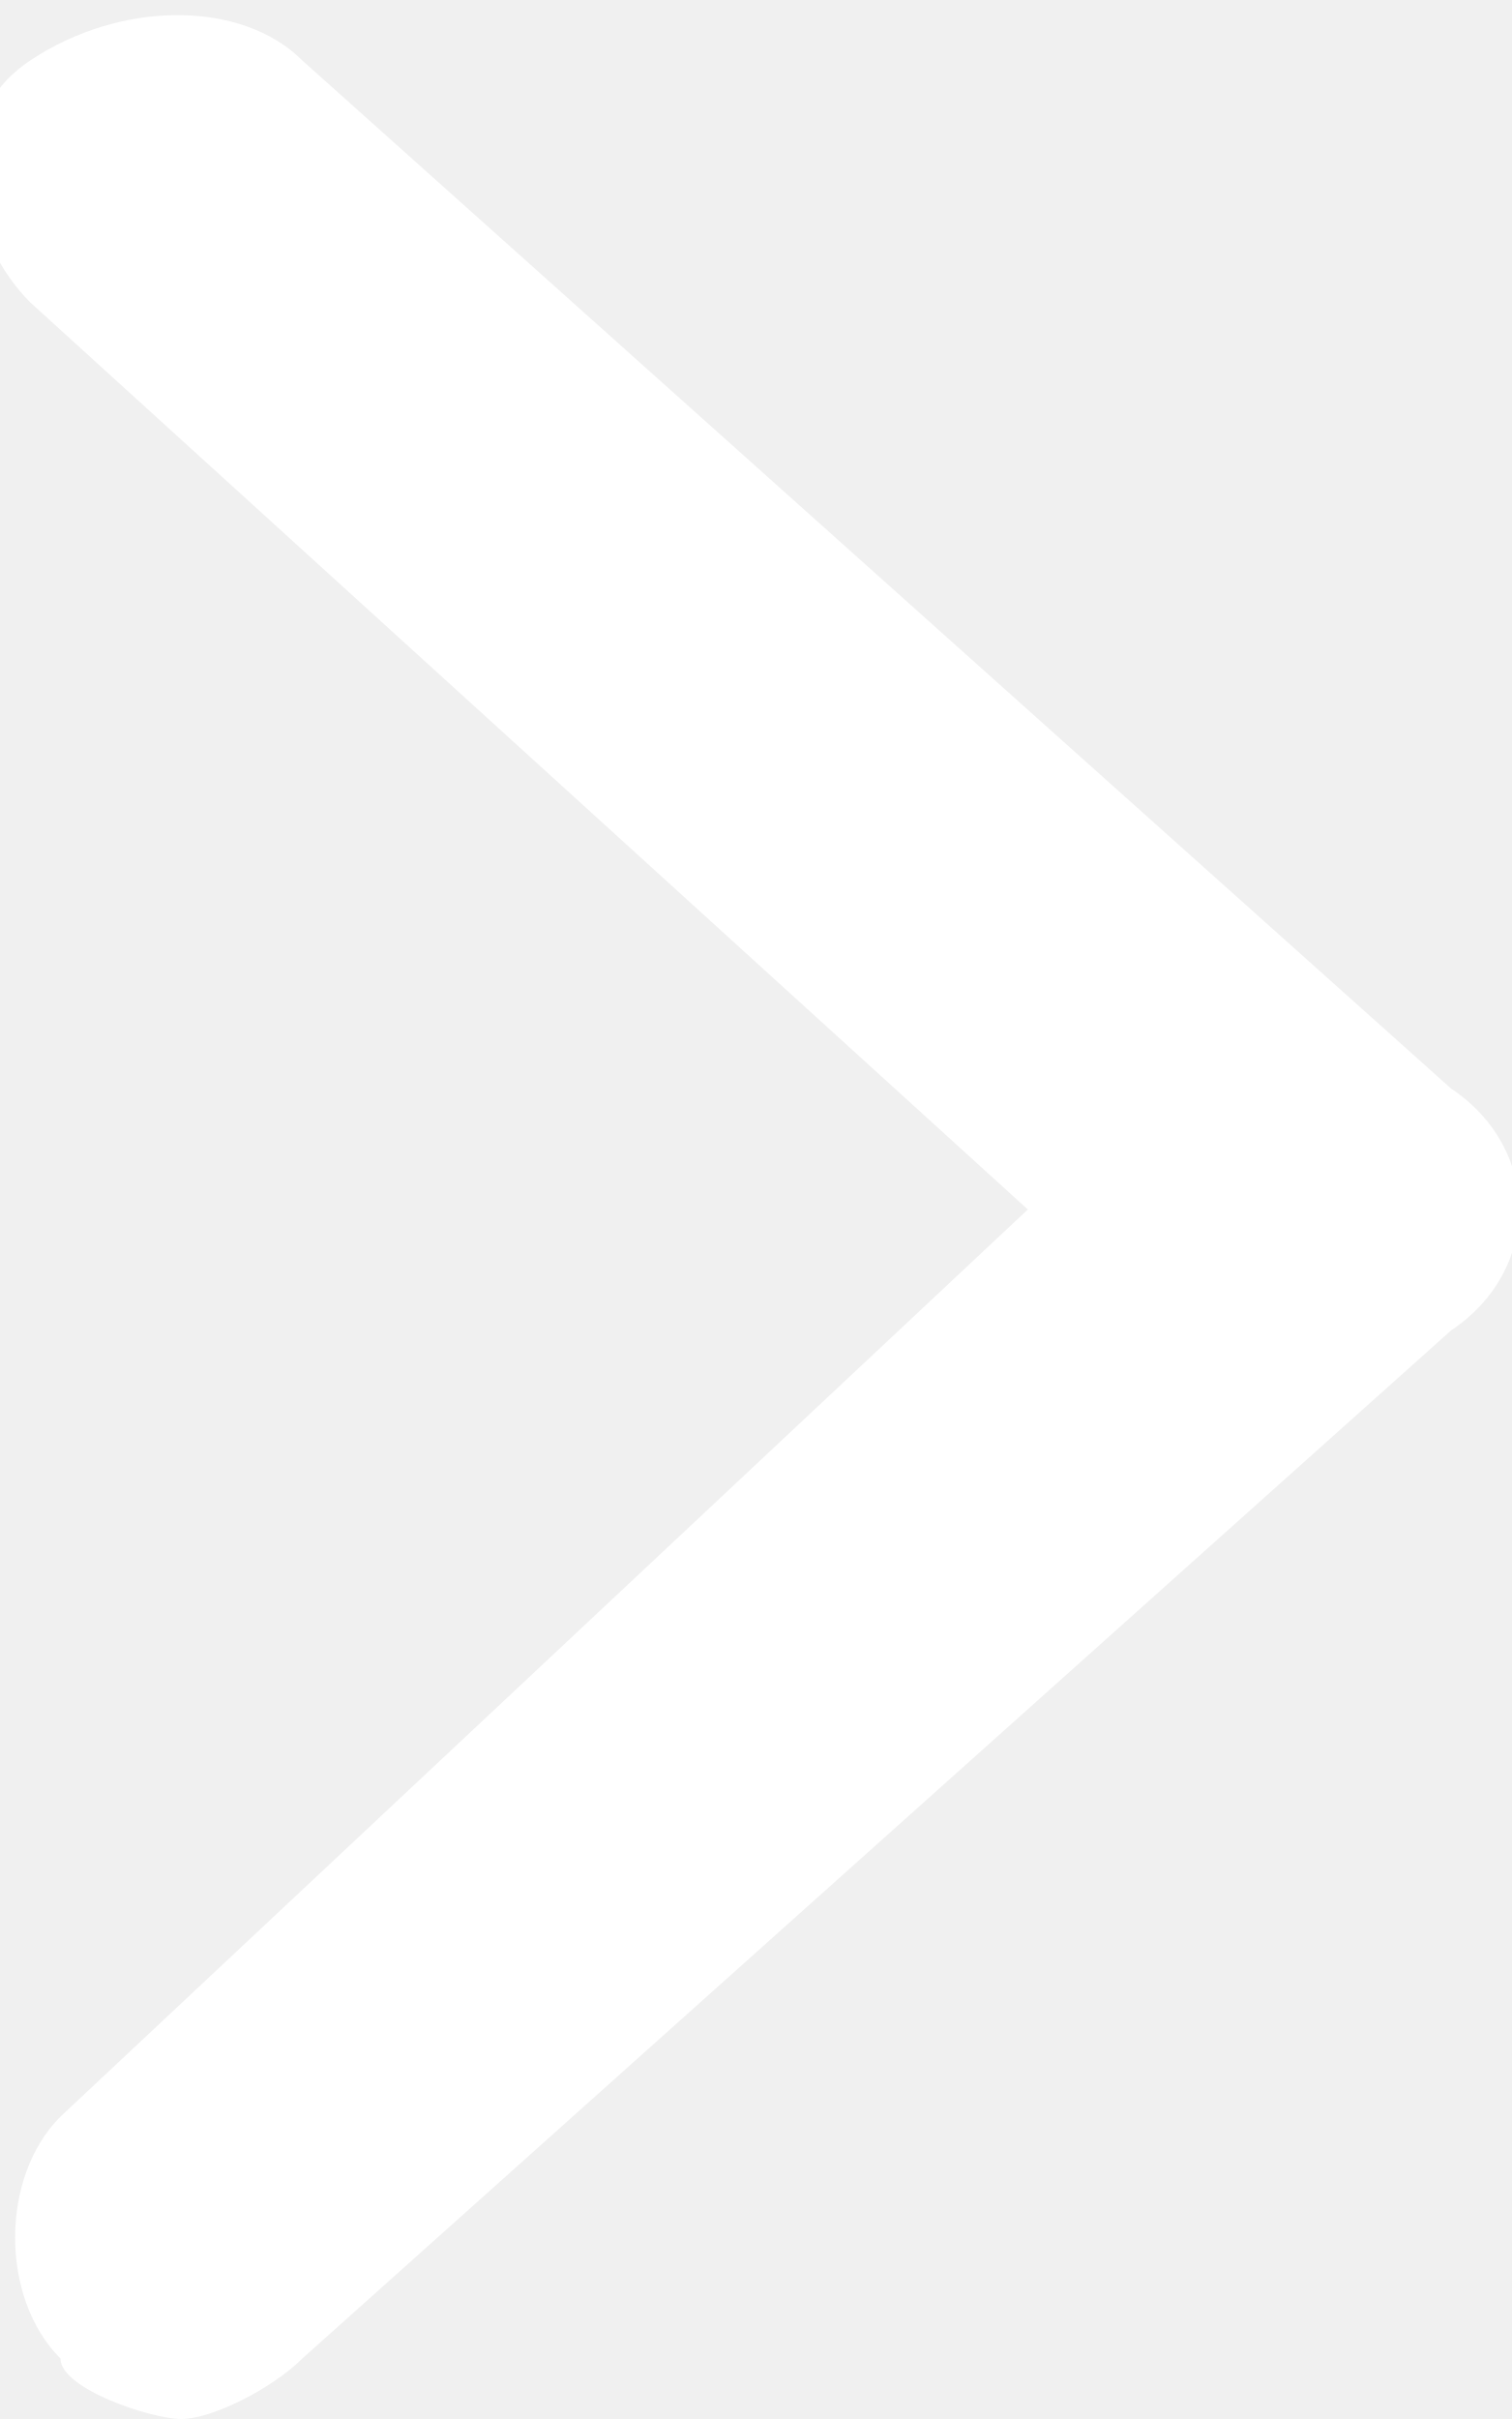
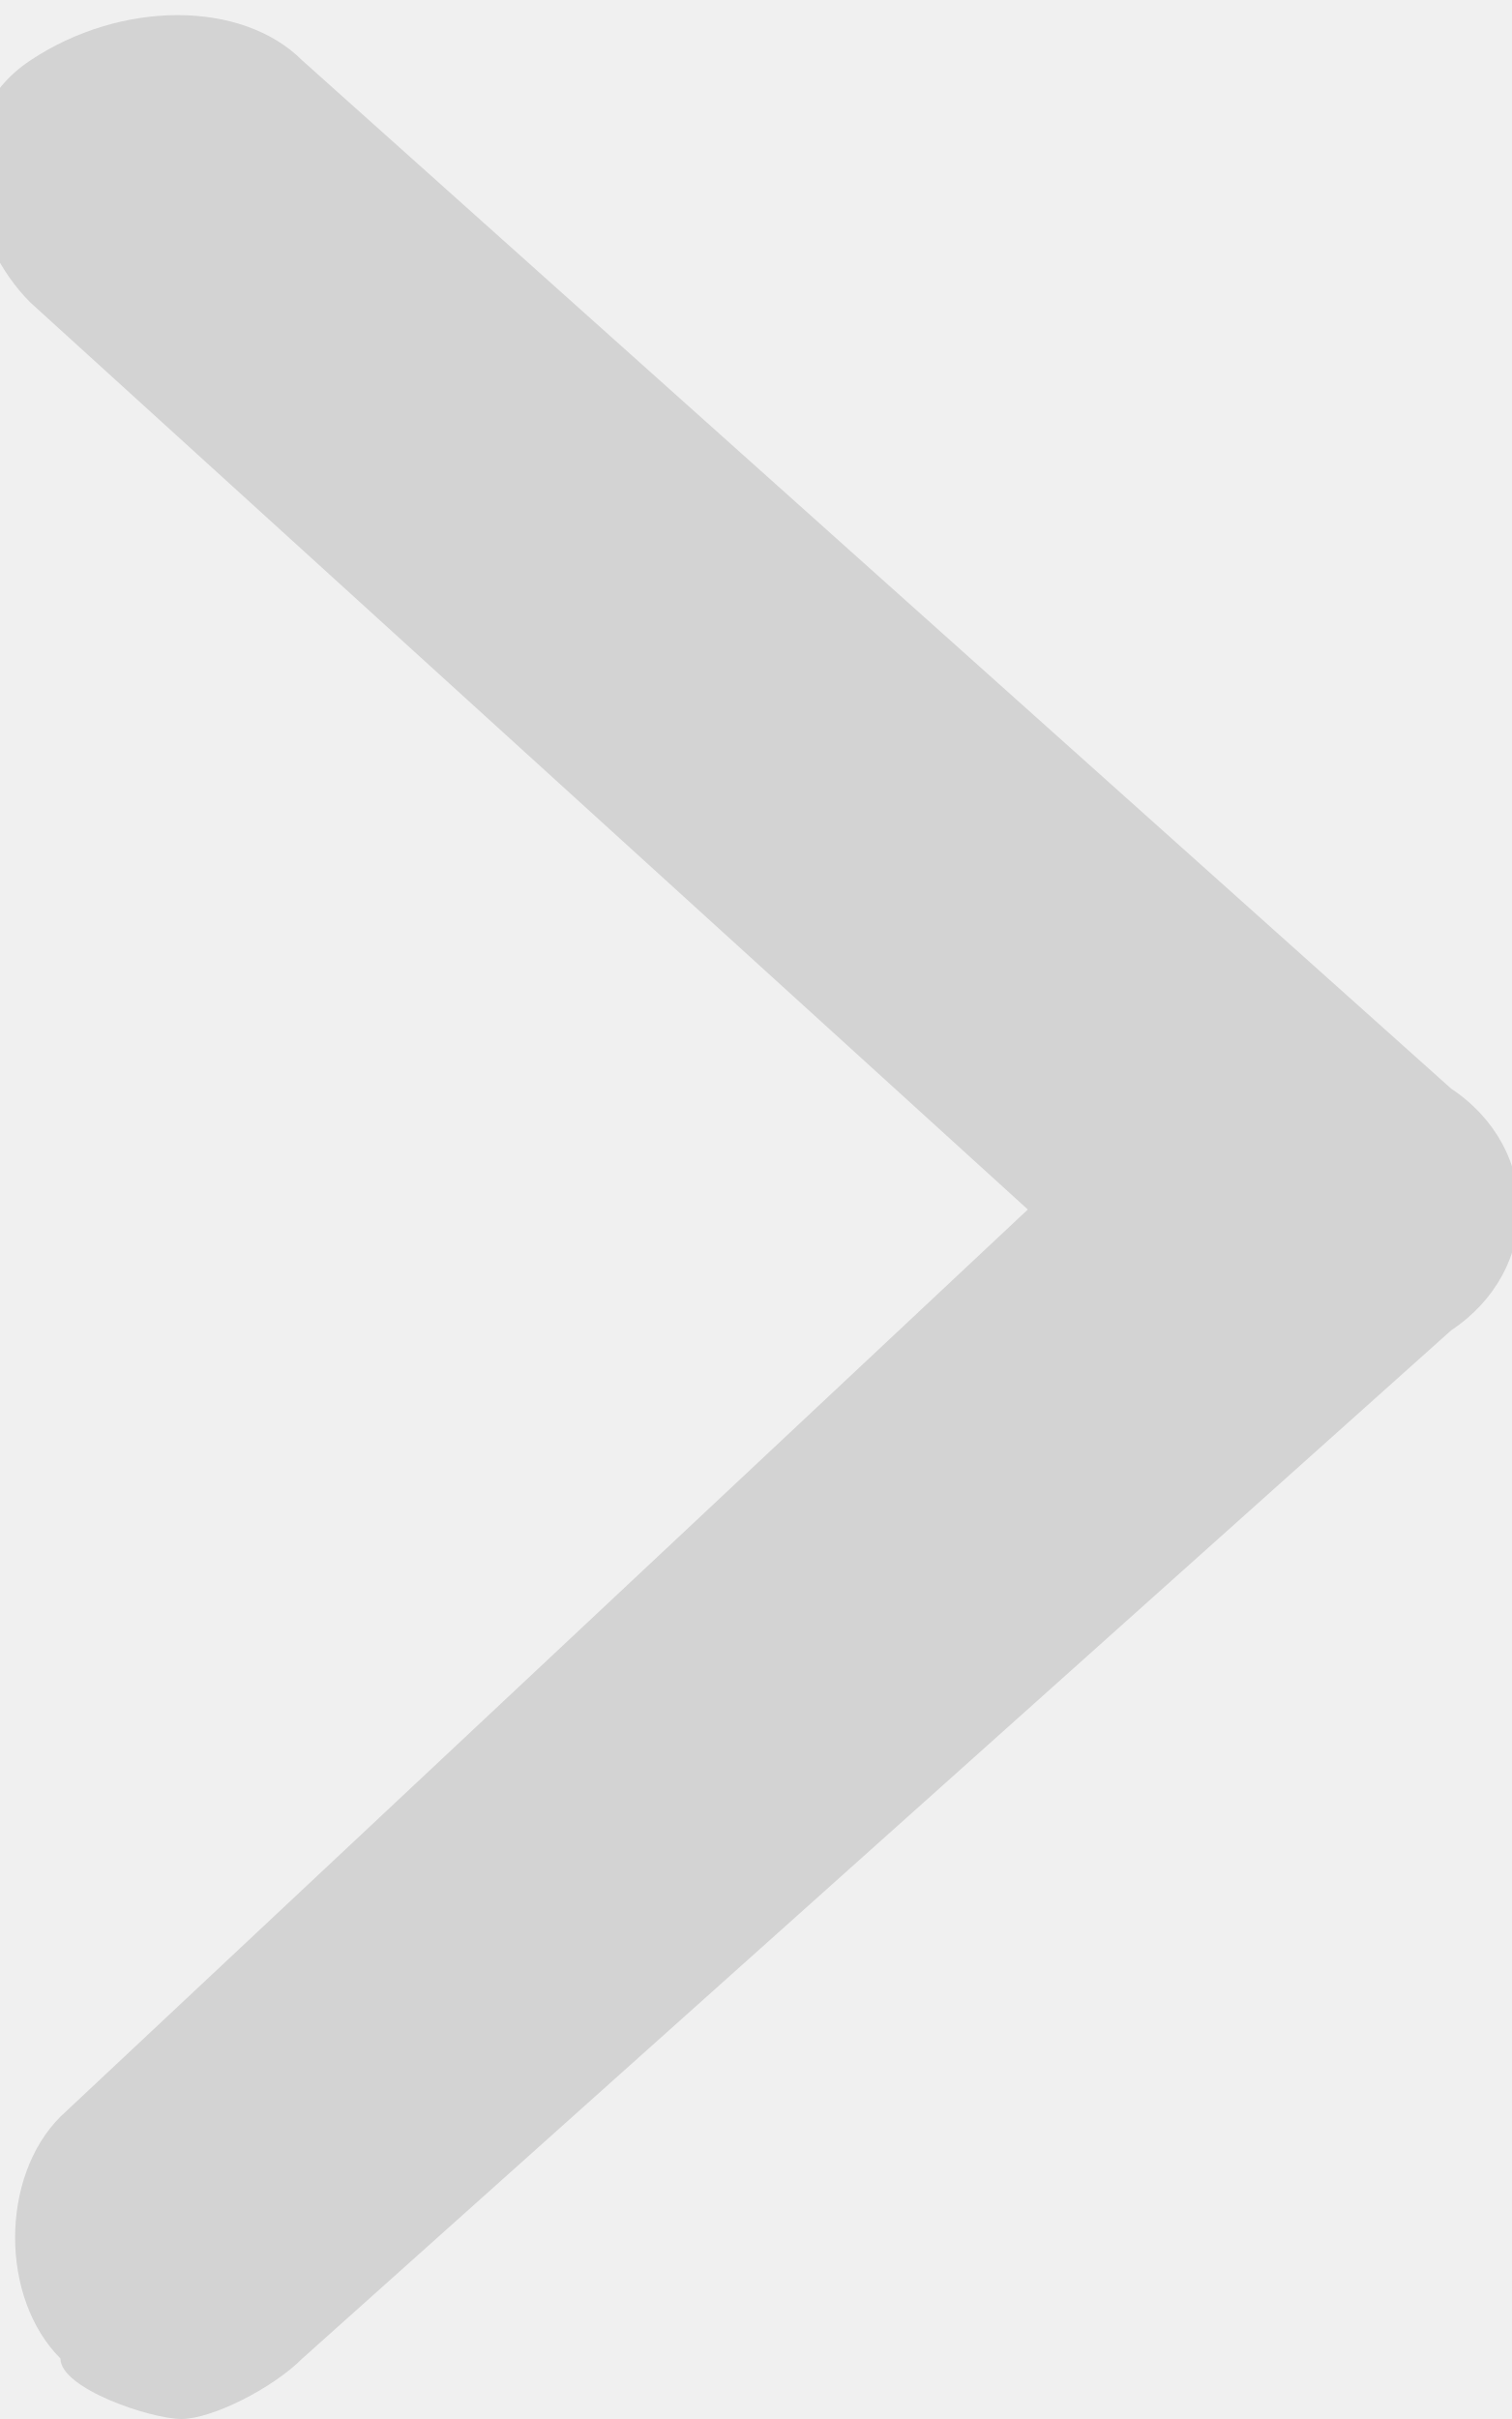
<svg xmlns="http://www.w3.org/2000/svg" width="5" height="8" viewBox="0 0 5 8">
-   <path d="M4.8 3.6L1 0.2C0.8 4.88311e-05 0.4 4.88311e-05 0.1 0.2C-0.2 0.4 -0.1 0.8 0.1 1L3.4 4L0.2 7C-1.63764e-05 7.2 -1.63764e-05 7.6 0.2 7.8C0.2 7.9 0.5 8 0.6 8C0.7 8 0.9 7.9 1 7.8L4.8 4.4C5.1 4.2 5.1 3.8 4.8 3.6Z" fill="white" />
+   <path d="M4.8 3.6L1 0.2C0.8 4.88311e-05 0.4 4.88311e-05 0.1 0.2C-0.2 0.4 -0.1 0.8 0.1 1L3.4 4L0.2 7C-1.63764e-05 7.2 -1.63764e-05 7.6 0.2 7.8C0.2 7.9 0.5 8 0.6 8C0.7 8 0.9 7.9 1 7.8L4.8 4.4C5.1 4.2 5.1 3.8 4.8 3.6Z" fill="lightgray" />
</svg>
